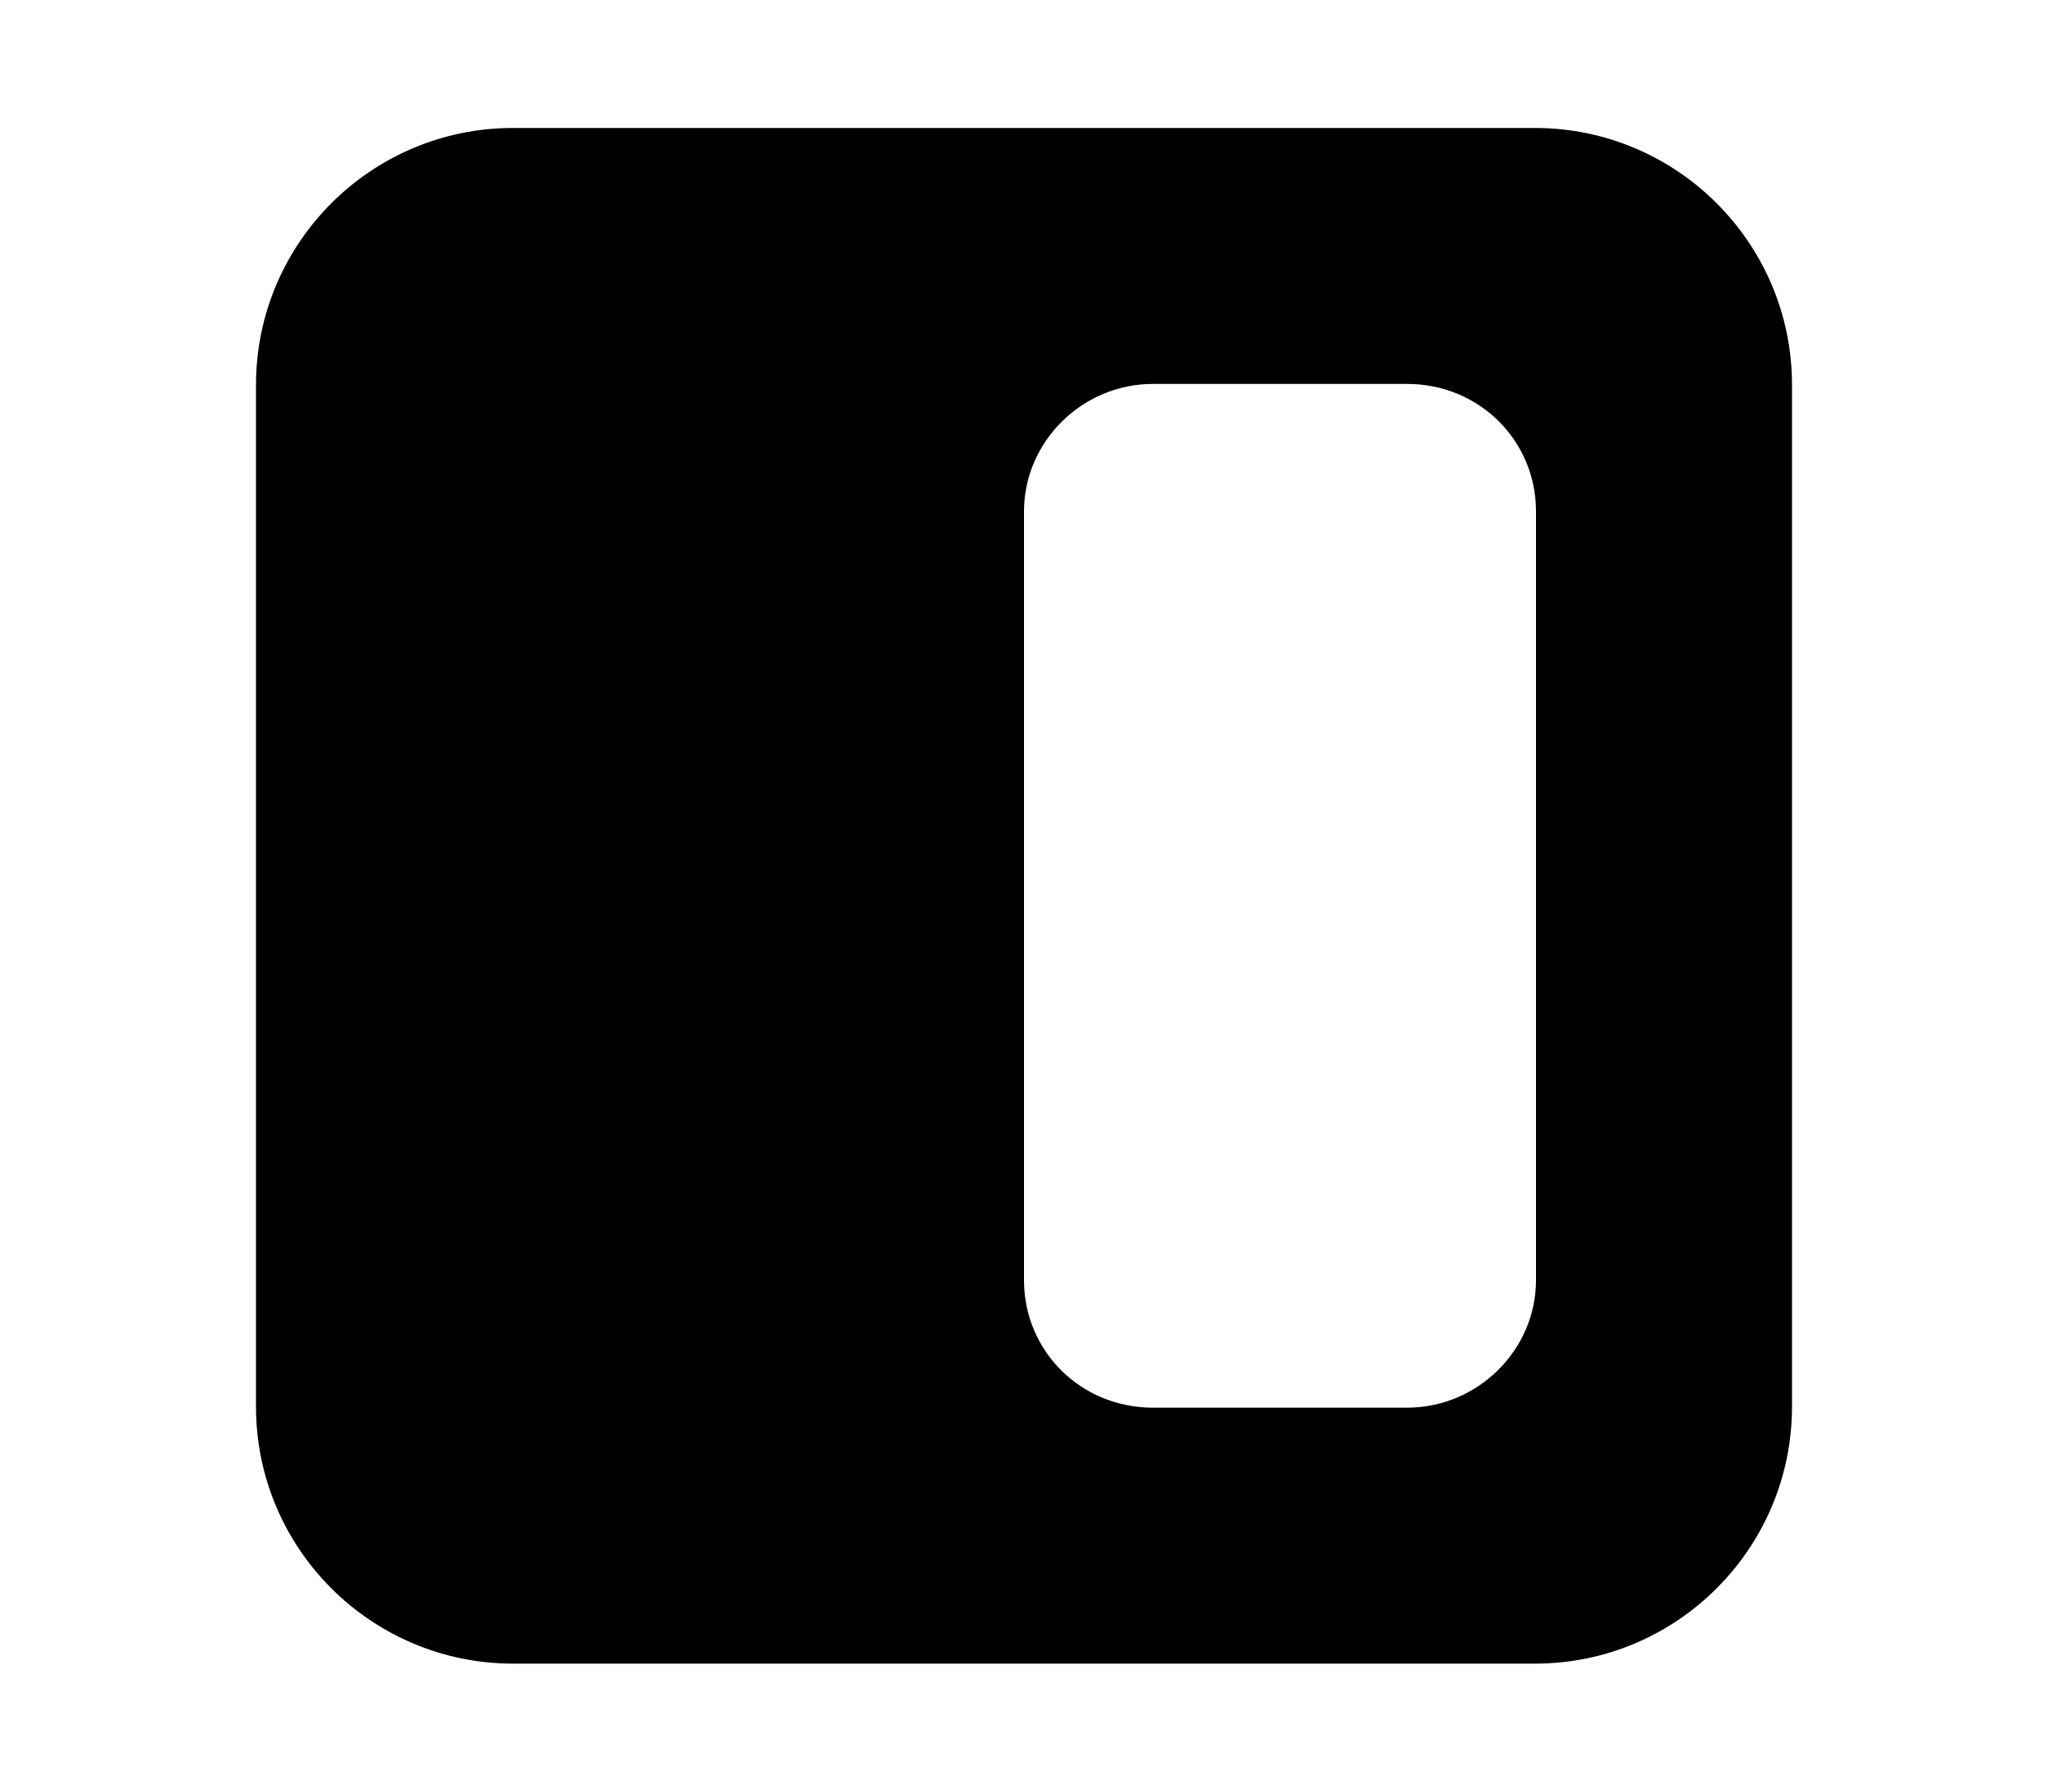
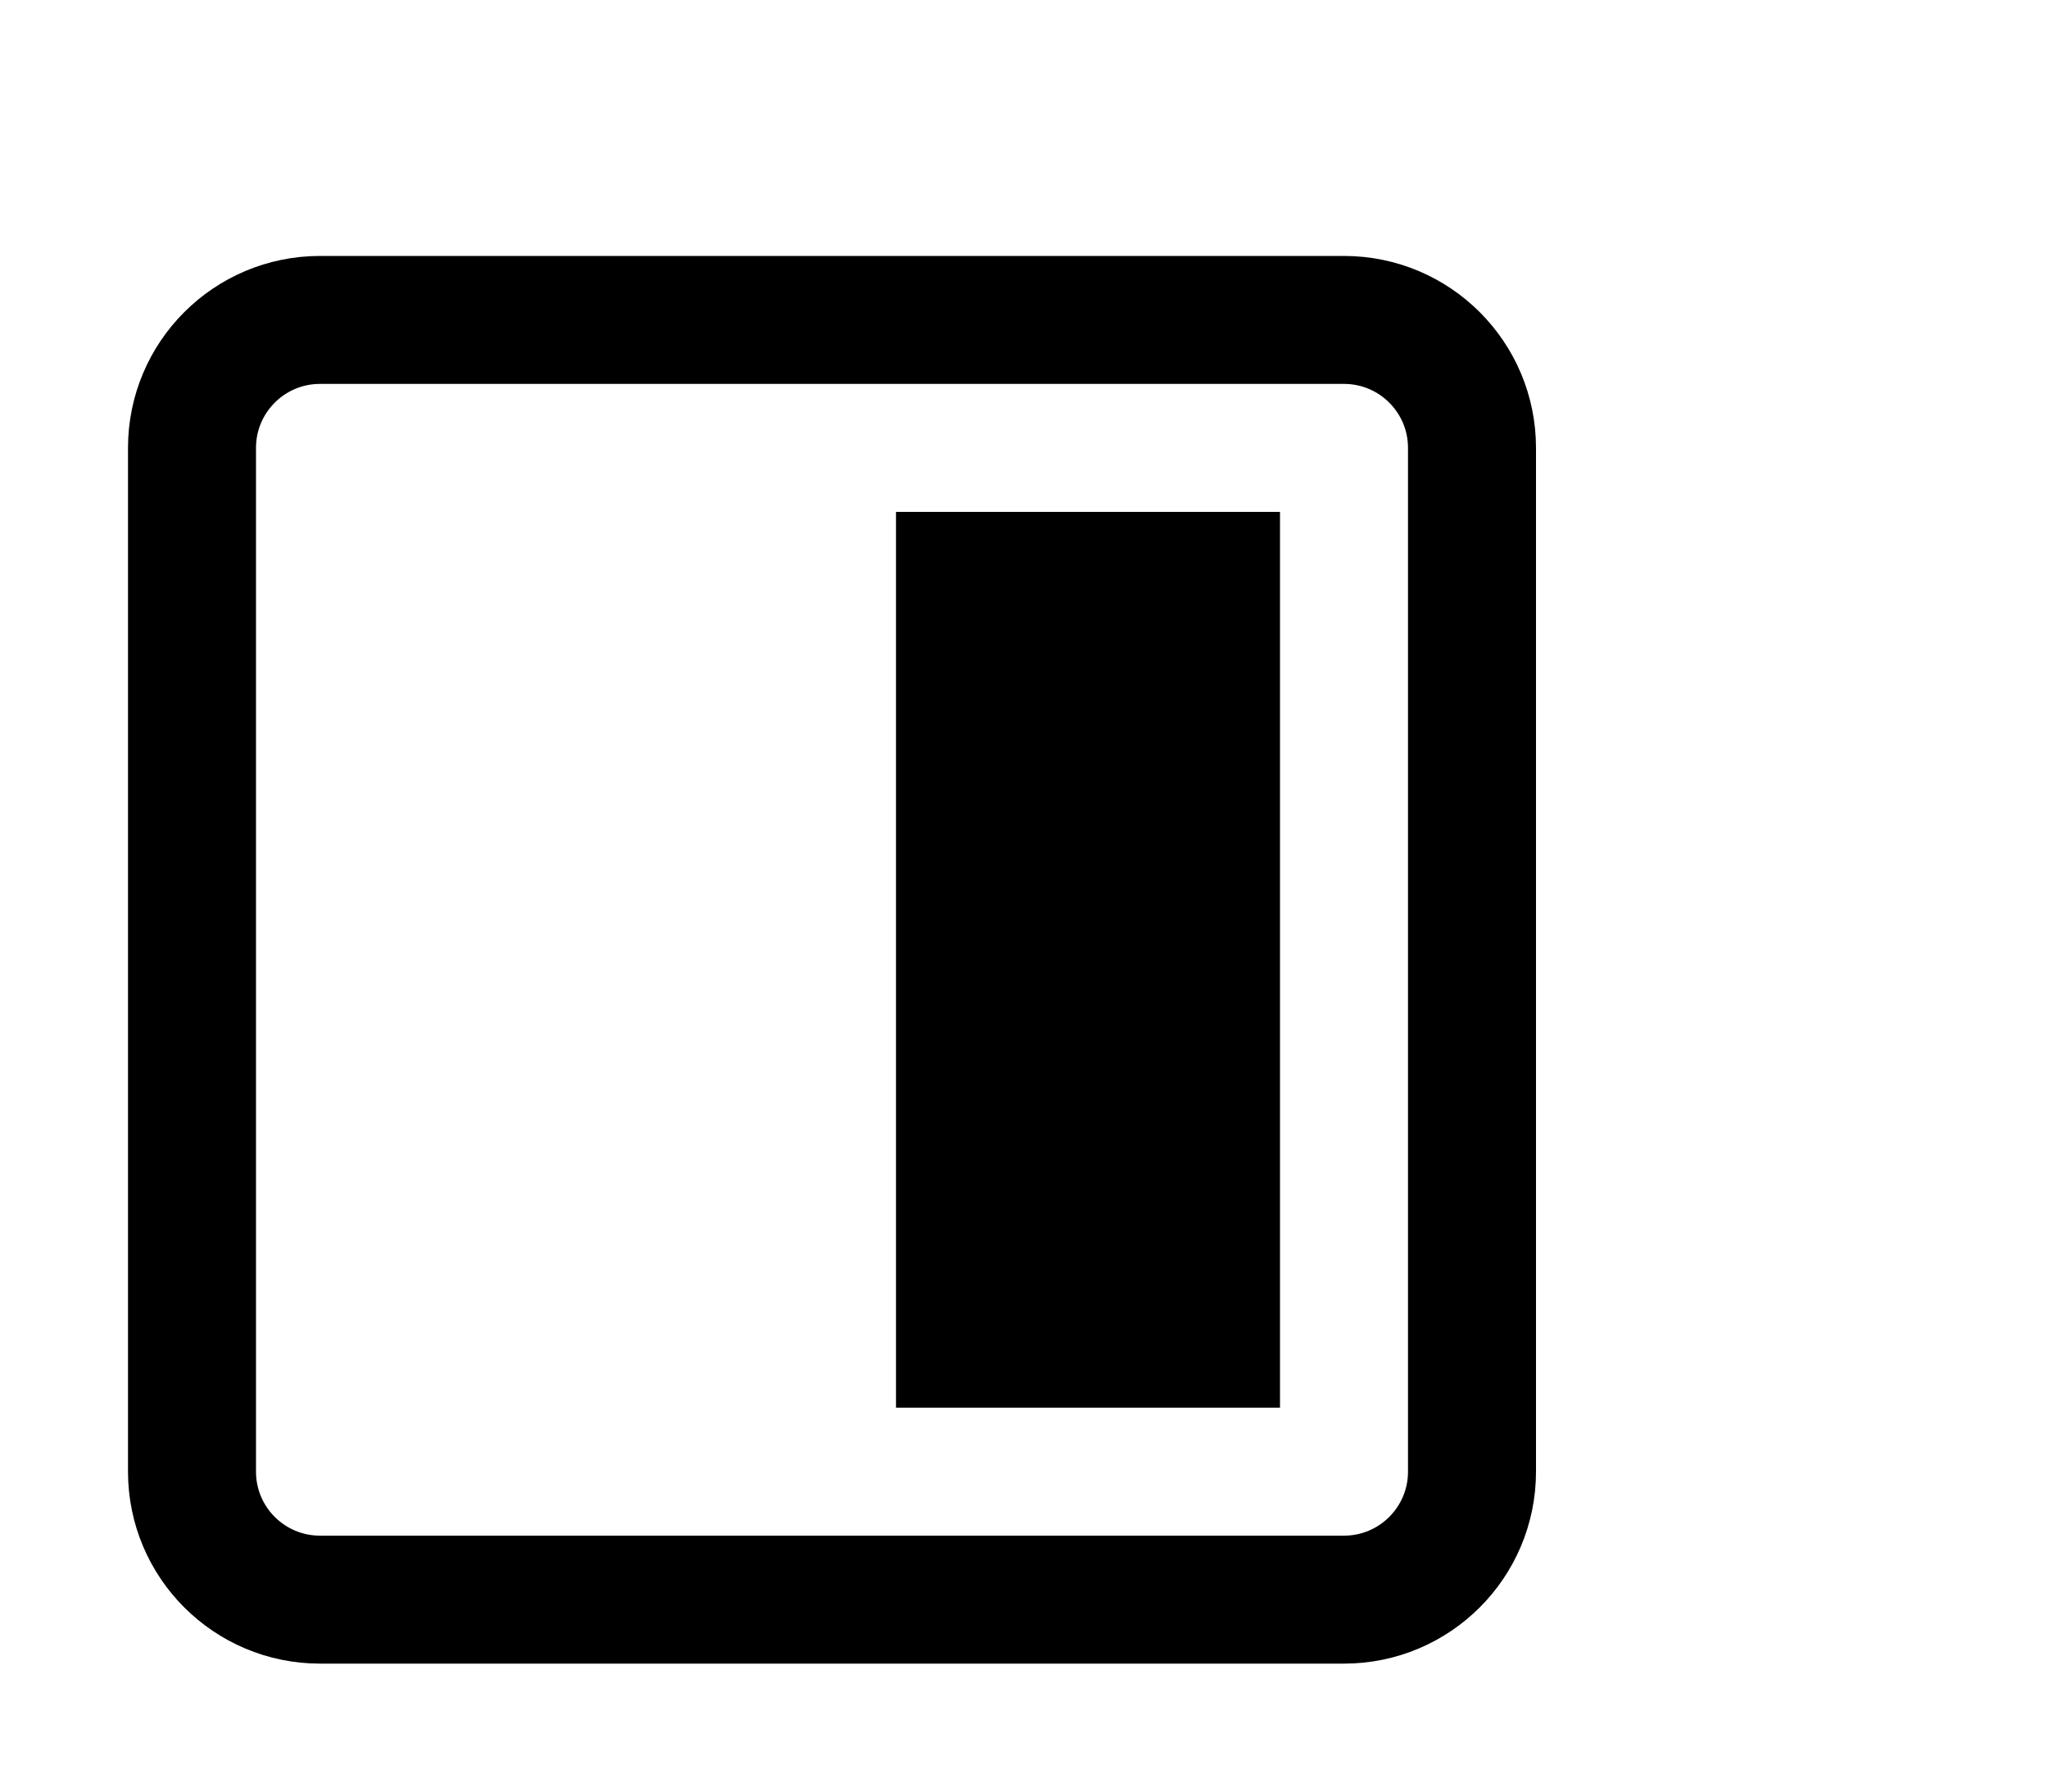
<svg xmlns="http://www.w3.org/2000/svg" version="1.1" viewBox="0 0 16 14">
-   <path d="M 4.008 1 L 11.992 1 C 13.098 1 14 1.898 14 3.008 L 14 10.992 C 14 12.098 13.102 13 11.992 13 L 4.008 13 C 2.902 13 2 12.102 2 10.992 L 2 3.008 C 2 1.902 2.898 1 4.008 1 Z M 9.008 3 C 8.453 3 8 3.453 8 3.996 L 8 10.004 C 8 10.555 8.441 11 9.008 11 L 10.992 11 C 11.547 11 12 10.547 12 10.004 L 12 3.996 C 12 3.445 11.559 3 10.992 3 Z" />
+   <rect fill="none" stroke="black" x="1.5" y="2.5" width="10" height="10" rx="1" />
+   <rect fill="black" x="7" y="4" width="3" height="7" />
</svg>
